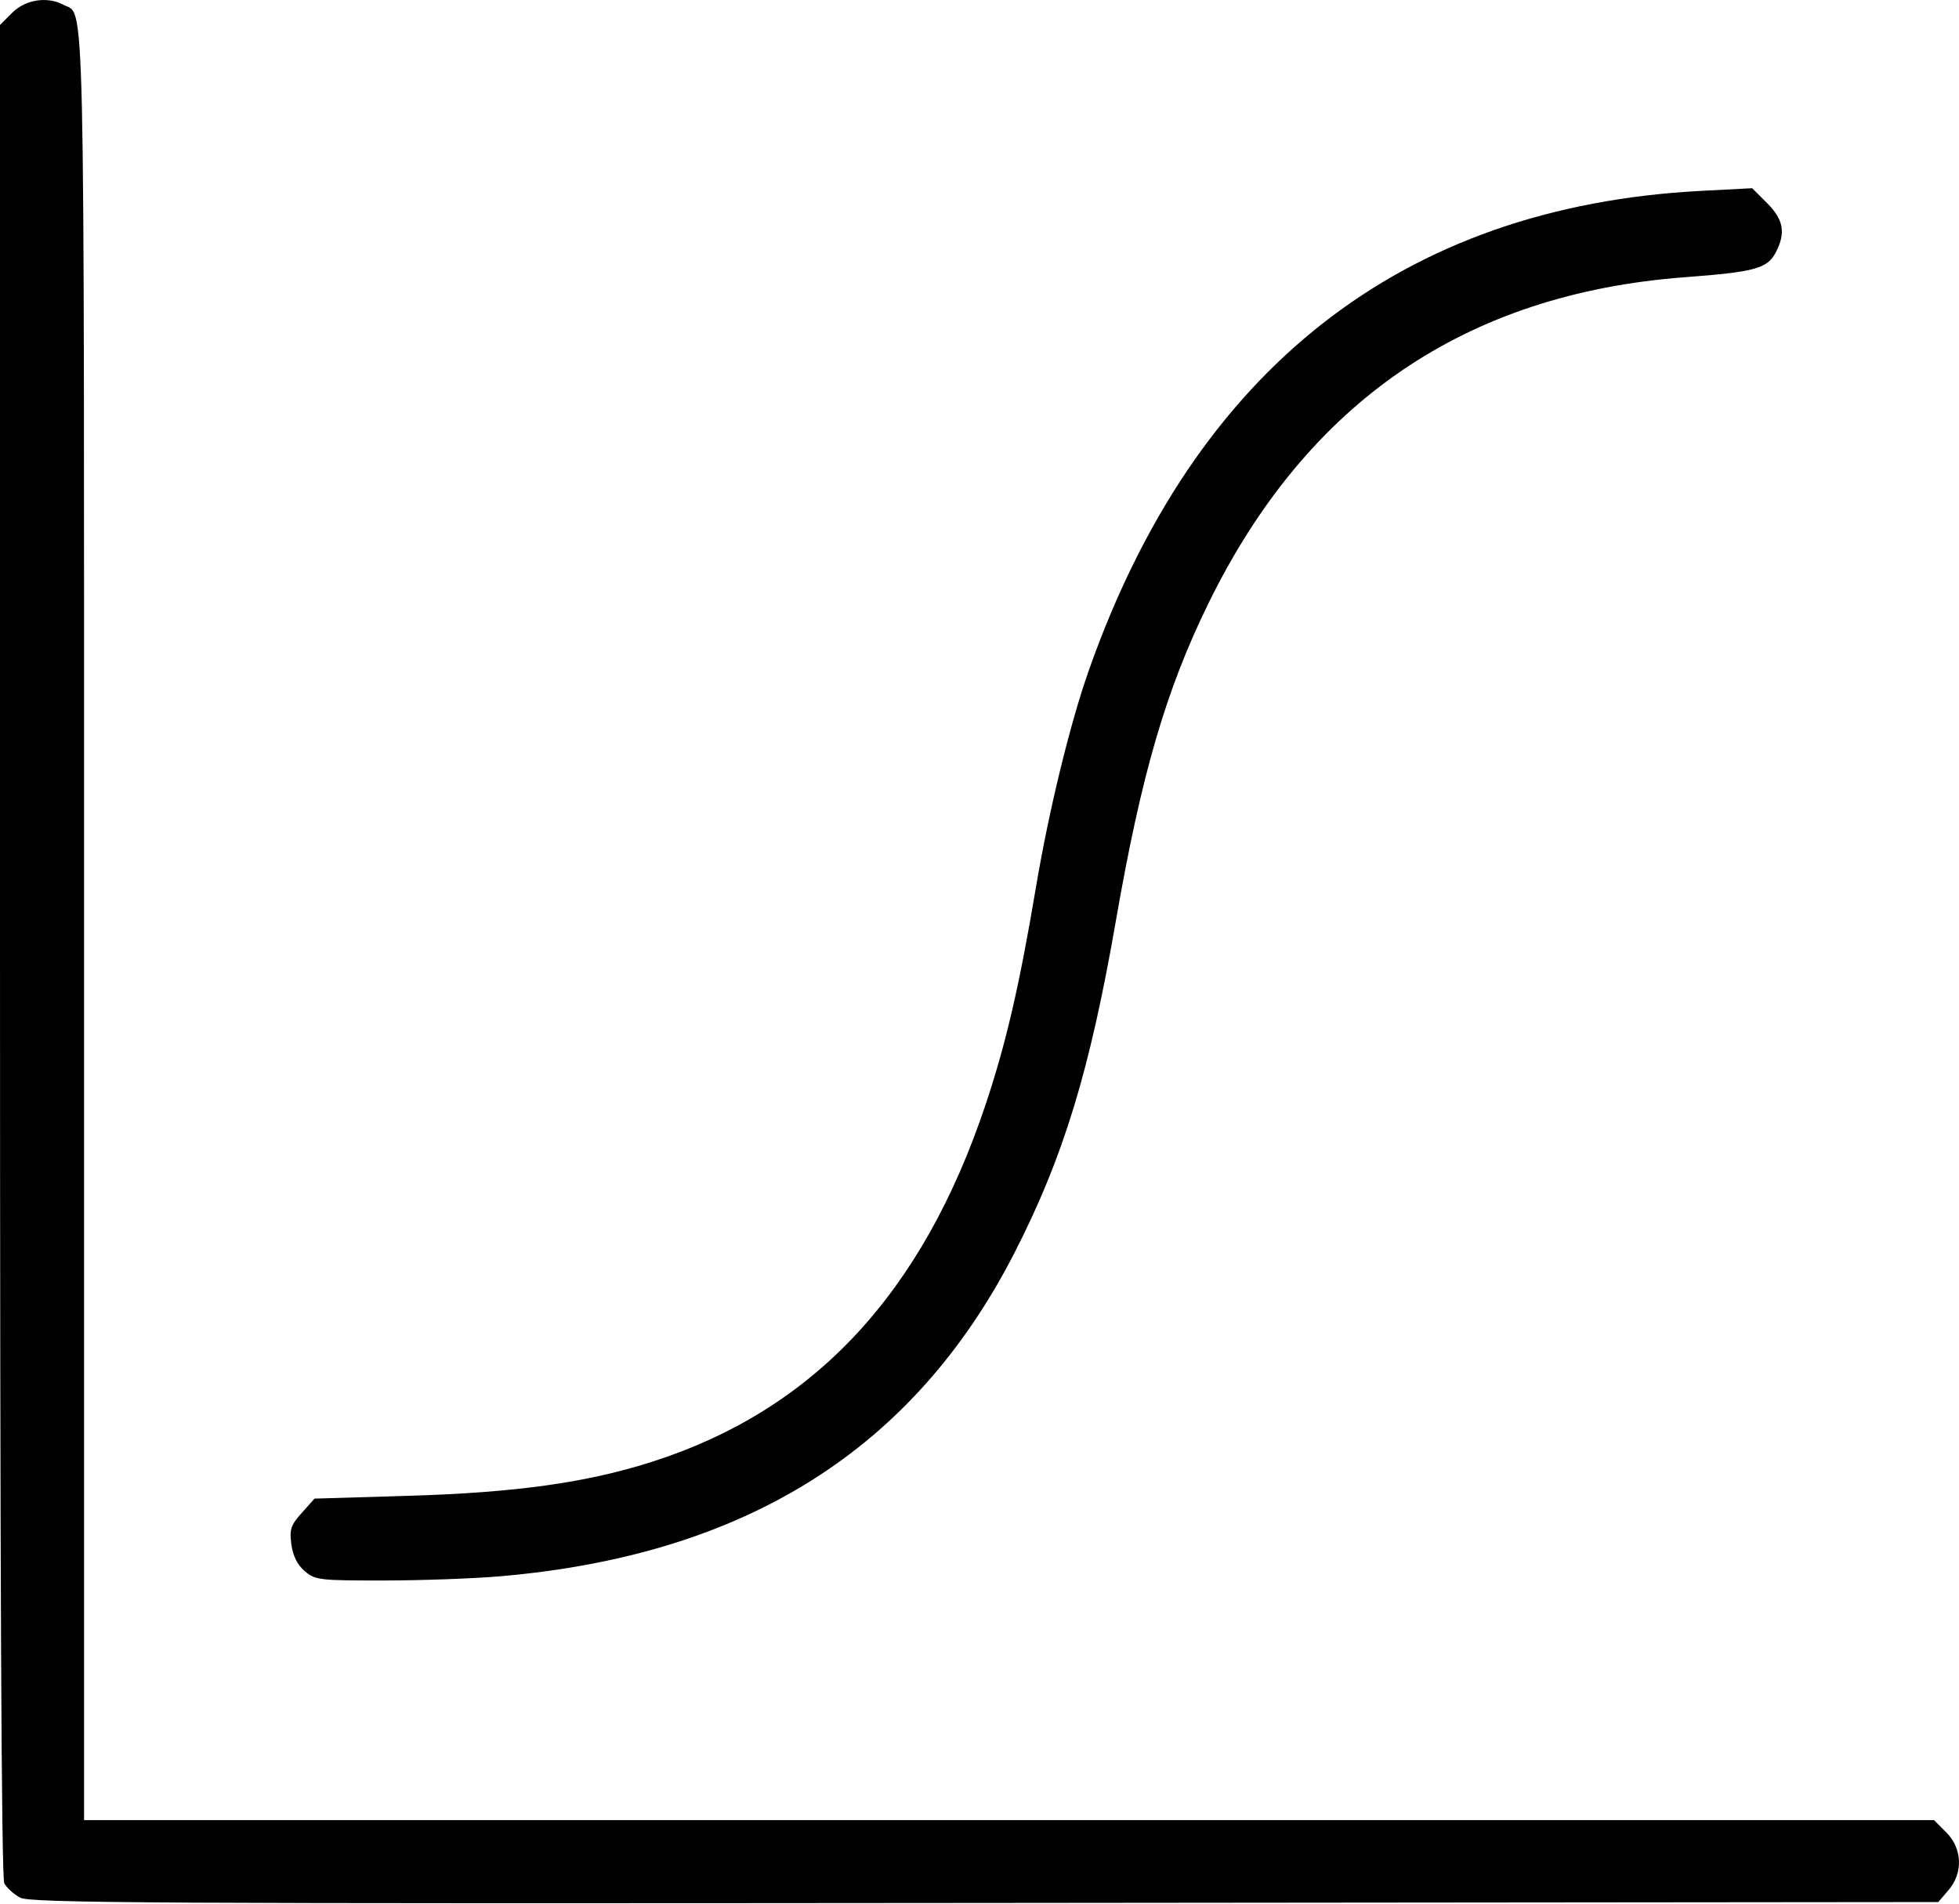
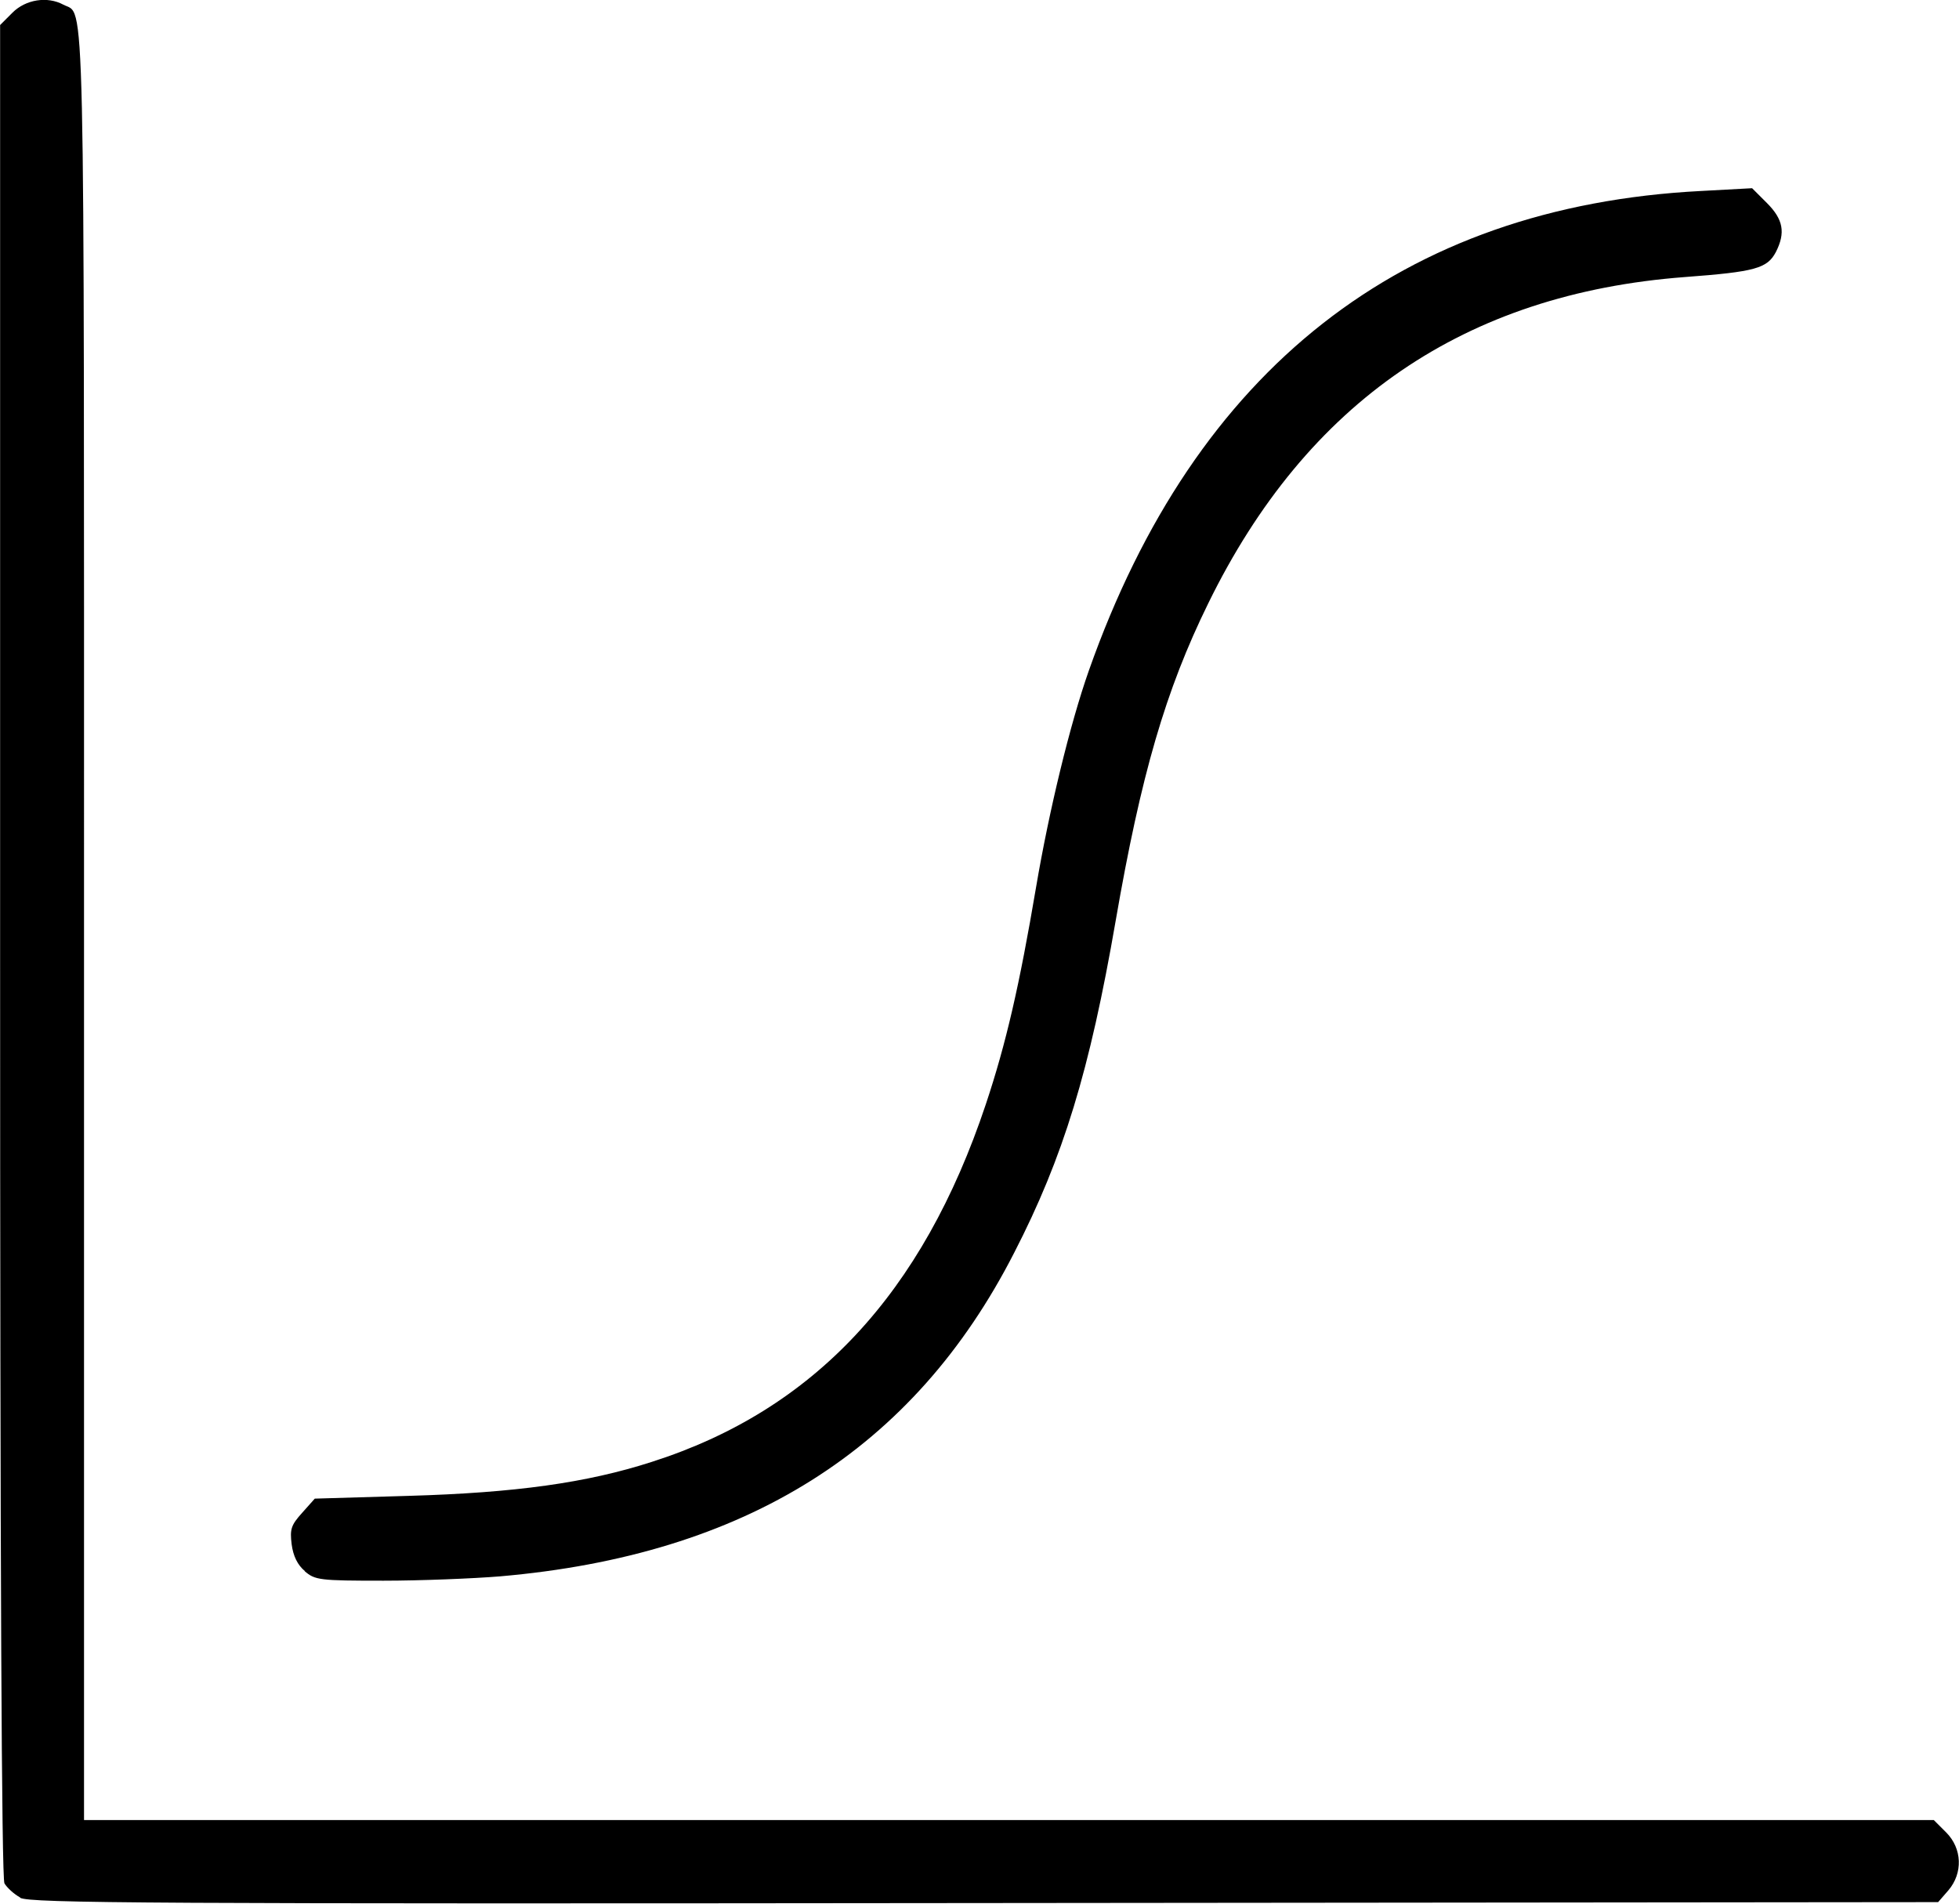
- <svg xmlns="http://www.w3.org/2000/svg" width="123.324mm" height="119.822mm" viewBox="0 0 123.324 119.822" version="1.1" id="svg1" xml:space="preserve">
+ <svg xmlns="http://www.w3.org/2000/svg" width="6.35mm" height="6.17mm" viewBox="0 0 6.35 6.17" version="1.1" id="svg1" xml:space="preserve">
  <defs id="defs1" />
-   <g id="layer1" transform="translate(-57.80564,-78.41487)">
-     <path style="fill:#000000" d="m 59.069,197.884 c -0.397,-0.216 -0.843,-0.62 -0.992,-0.899 -0.183,-0.342 -0.271,-19.476 -0.271,-58.753 V 79.986 l 0.773,-0.773 c 0.826,-0.826 2.202,-1.04 3.21,-0.501 1.385,0.741 1.308,-2.668 1.308,58.055 v 56.237 h 58.229 58.229 l 0.773,0.773 c 1.015,1.015 1.072,2.554 0.135,3.644 l -0.639,0.742 -60.017,0.057 c -52.603,0.05 -60.106,0.008 -60.738,-0.336 z m 17.917,-20.557 c -0.461,-0.396 -0.741,-0.959 -0.838,-1.682 -0.127,-0.944 -0.04,-1.204 0.656,-1.984 l 0.801,-0.897 5.93,-0.177 c 6.707,-0.2 11.189,-0.824 15.281,-2.13 10.209,-3.257 17.055,-10.581 21.039,-22.51 1.286,-3.852 2.125,-7.473 3.168,-13.682 0.808,-4.807 2.14,-10.276 3.32,-13.626 6.692,-19.003 19.73,-29.221 38.539,-30.206 l 3.227,-0.169 0.94,0.94 c 1.035,1.035 1.185,1.868 0.555,3.085 -0.534,1.033 -1.307,1.246 -5.723,1.578 -13.838,1.04 -23.785,7.849 -30.004,20.539 -2.675,5.458 -4.226,10.78 -5.823,19.976 -1.639,9.441 -3.303,14.888 -6.382,20.902 -6.341,12.384 -16.915,19.037 -32.382,20.37 -1.673,0.144 -4.971,0.263 -7.327,0.265 -4.065,0.002 -4.32,-0.028 -4.977,-0.593 z" id="path1" />
+   <g id="layer1" transform="translate(-57.80564,-78.41488)">
+     <path style="fill:#000000;stroke-width:1" d="m 57.871,84.566 c -0.02,-0.011 -0.043,-0.032 -0.051,-0.046 -0.009,-0.018 -0.014,-1.003 -0.014,-3.025 V 78.496 l 0.04,-0.04 c 0.043,-0.043 0.113,-0.054 0.165,-0.026 0.071,0.038 0.067,-0.137 0.067,2.989 v 2.896 h 2.998 2.998 l 0.04,0.04 c 0.052,0.052 0.055,0.132 0.007,0.188 l -0.033,0.038 -3.09,0.003 c -2.709,0.003 -3.095,4.12e-4 -3.127,-0.017 z m 0.923,-1.058 c -0.024,-0.02 -0.038,-0.049 -0.043,-0.087 -0.006,-0.049 -0.002,-0.062 0.034,-0.102 l 0.041,-0.046 0.305,-0.009 c 0.345,-0.01 0.576,-0.042 0.787,-0.11 0.526,-0.168 0.878,-0.545 1.083,-1.159 0.066,-0.198 0.109,-0.385 0.163,-0.704 0.042,-0.248 0.11,-0.529 0.171,-0.702 0.345,-0.978 1.016,-1.505 1.984,-1.555 l 0.166,-0.009 0.048,0.048 c 0.053,0.053 0.061,0.096 0.029,0.159 -0.028,0.053 -0.067,0.064 -0.295,0.081 -0.713,0.054 -1.225,0.404 -1.545,1.058 -0.138,0.281 -0.218,0.555 -0.3,1.029 -0.084,0.486 -0.17,0.767 -0.329,1.076 -0.326,0.638 -0.871,0.98 -1.667,1.049 -0.086,0.007 -0.256,0.014 -0.377,0.014 -0.209,1.03e-4 -0.222,-0.002 -0.256,-0.031 z" id="path1" />
  </g>
</svg>
